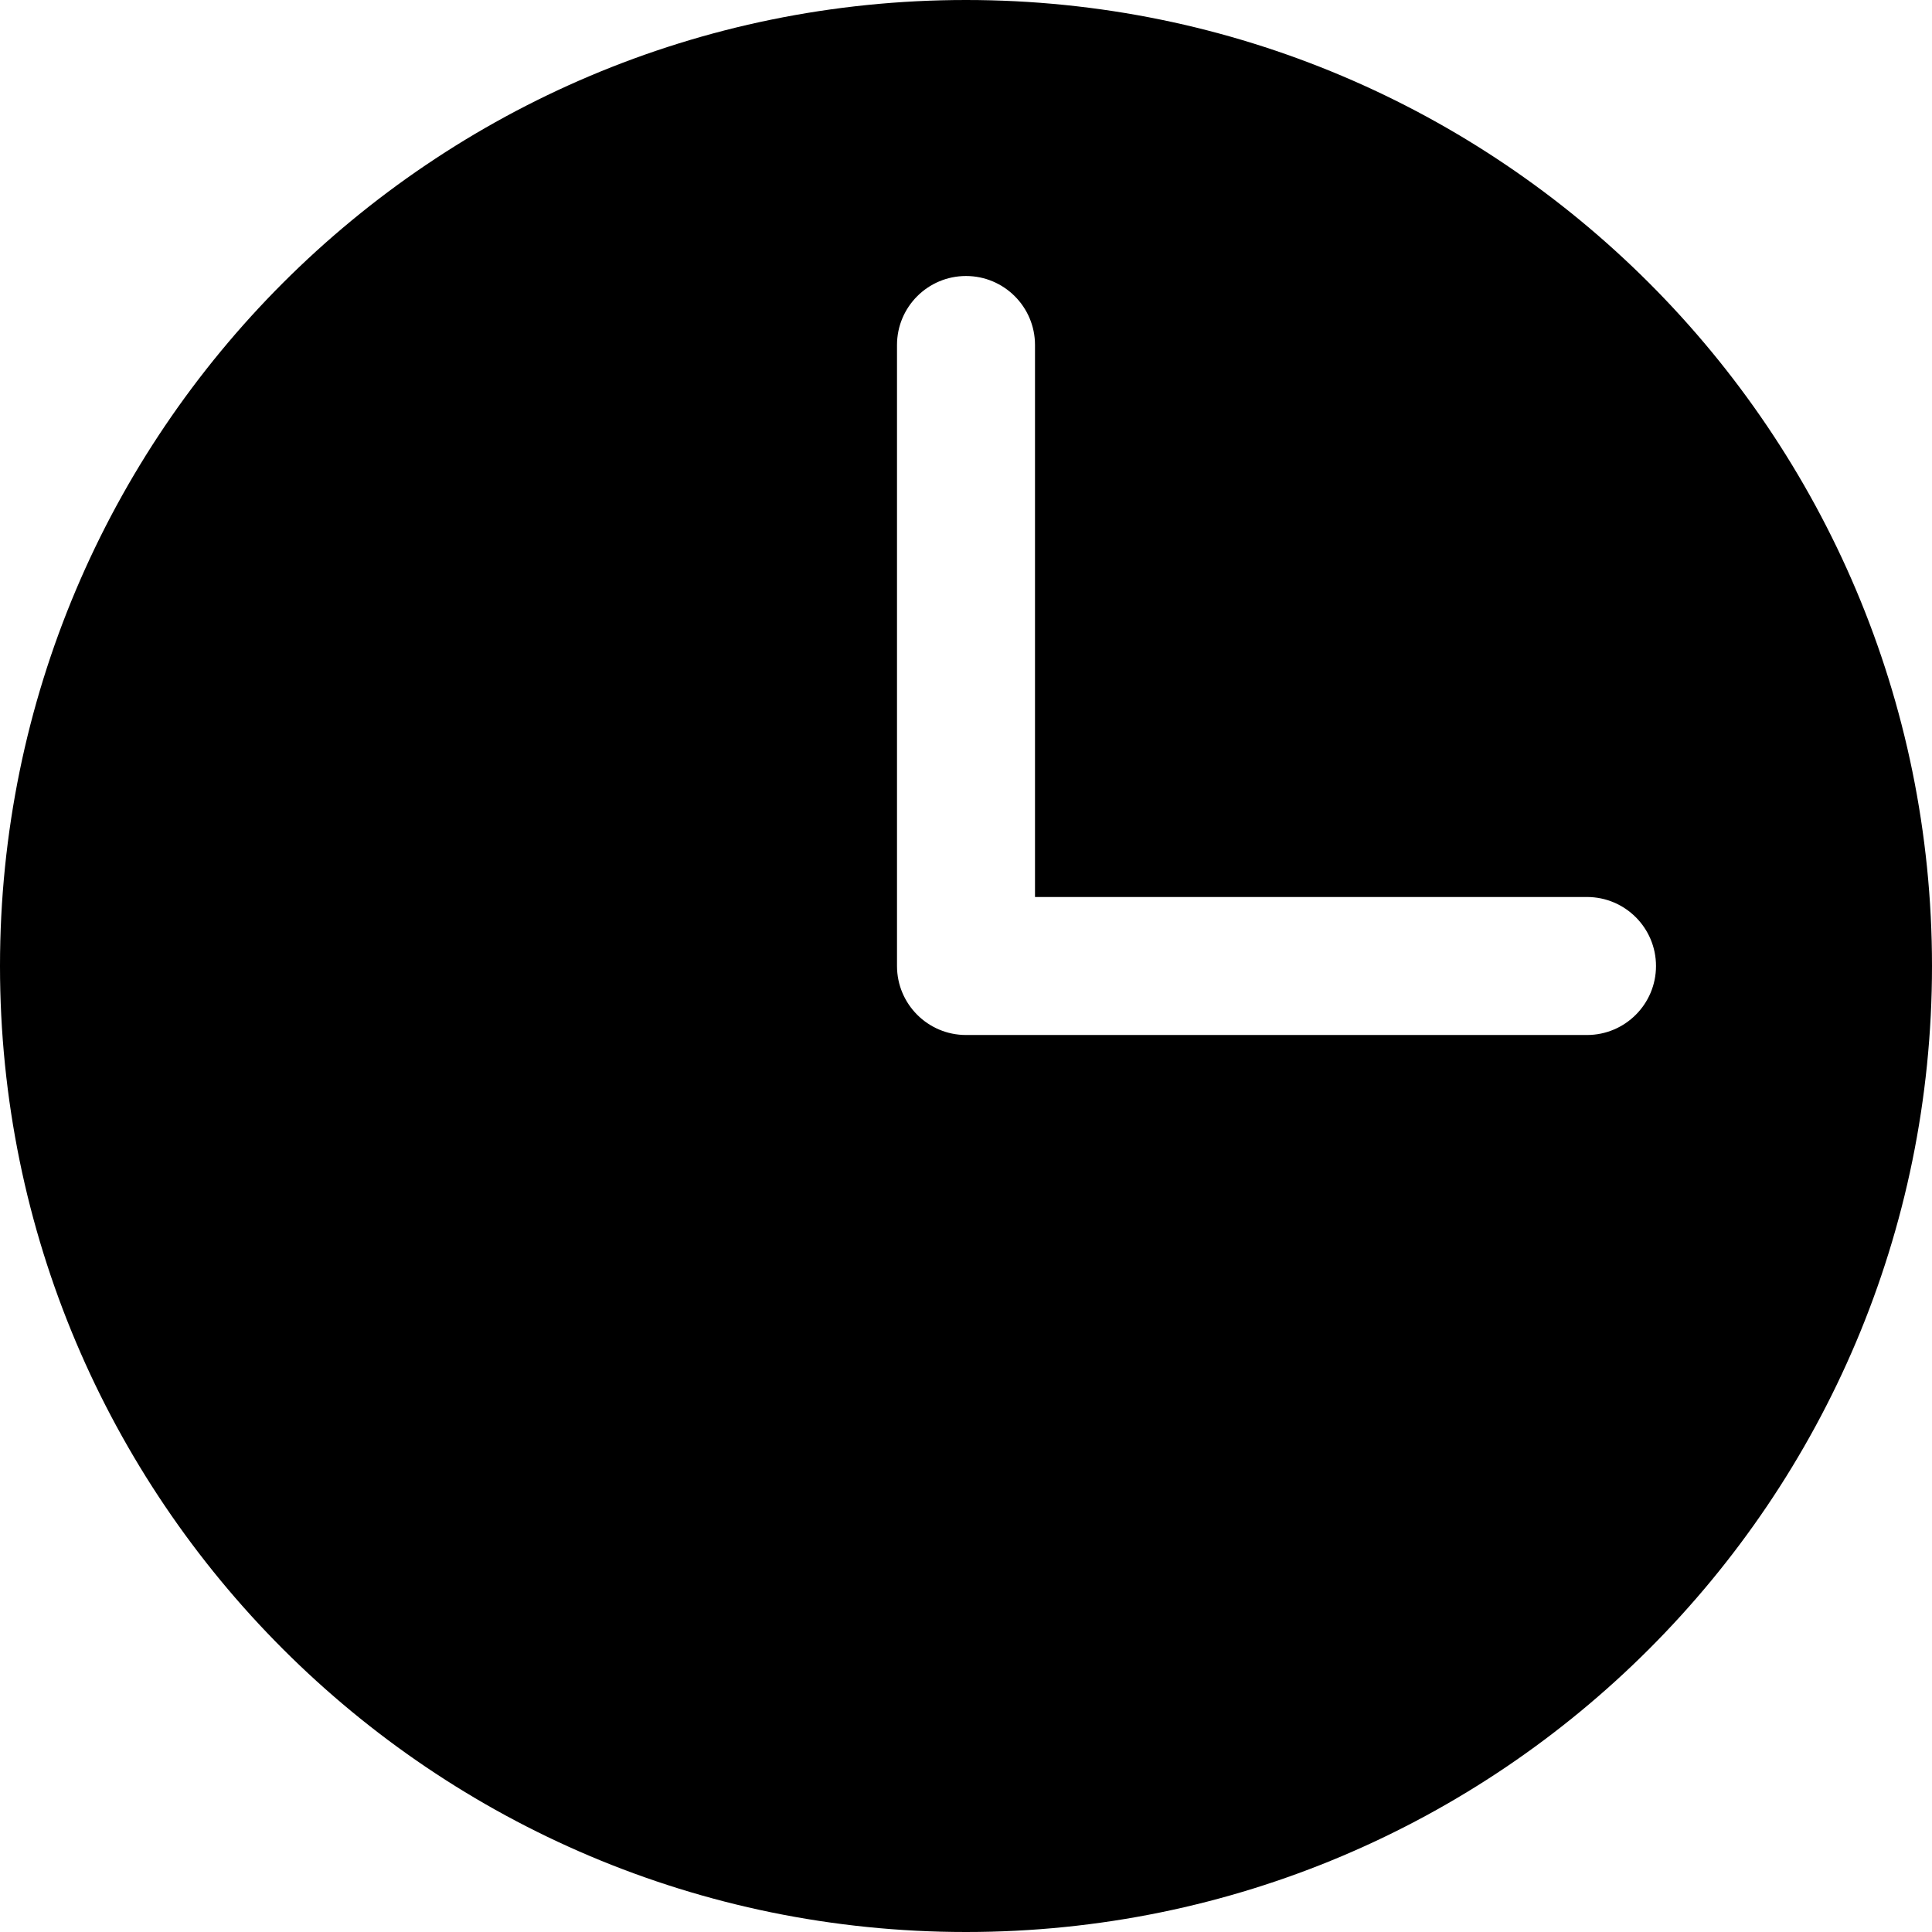
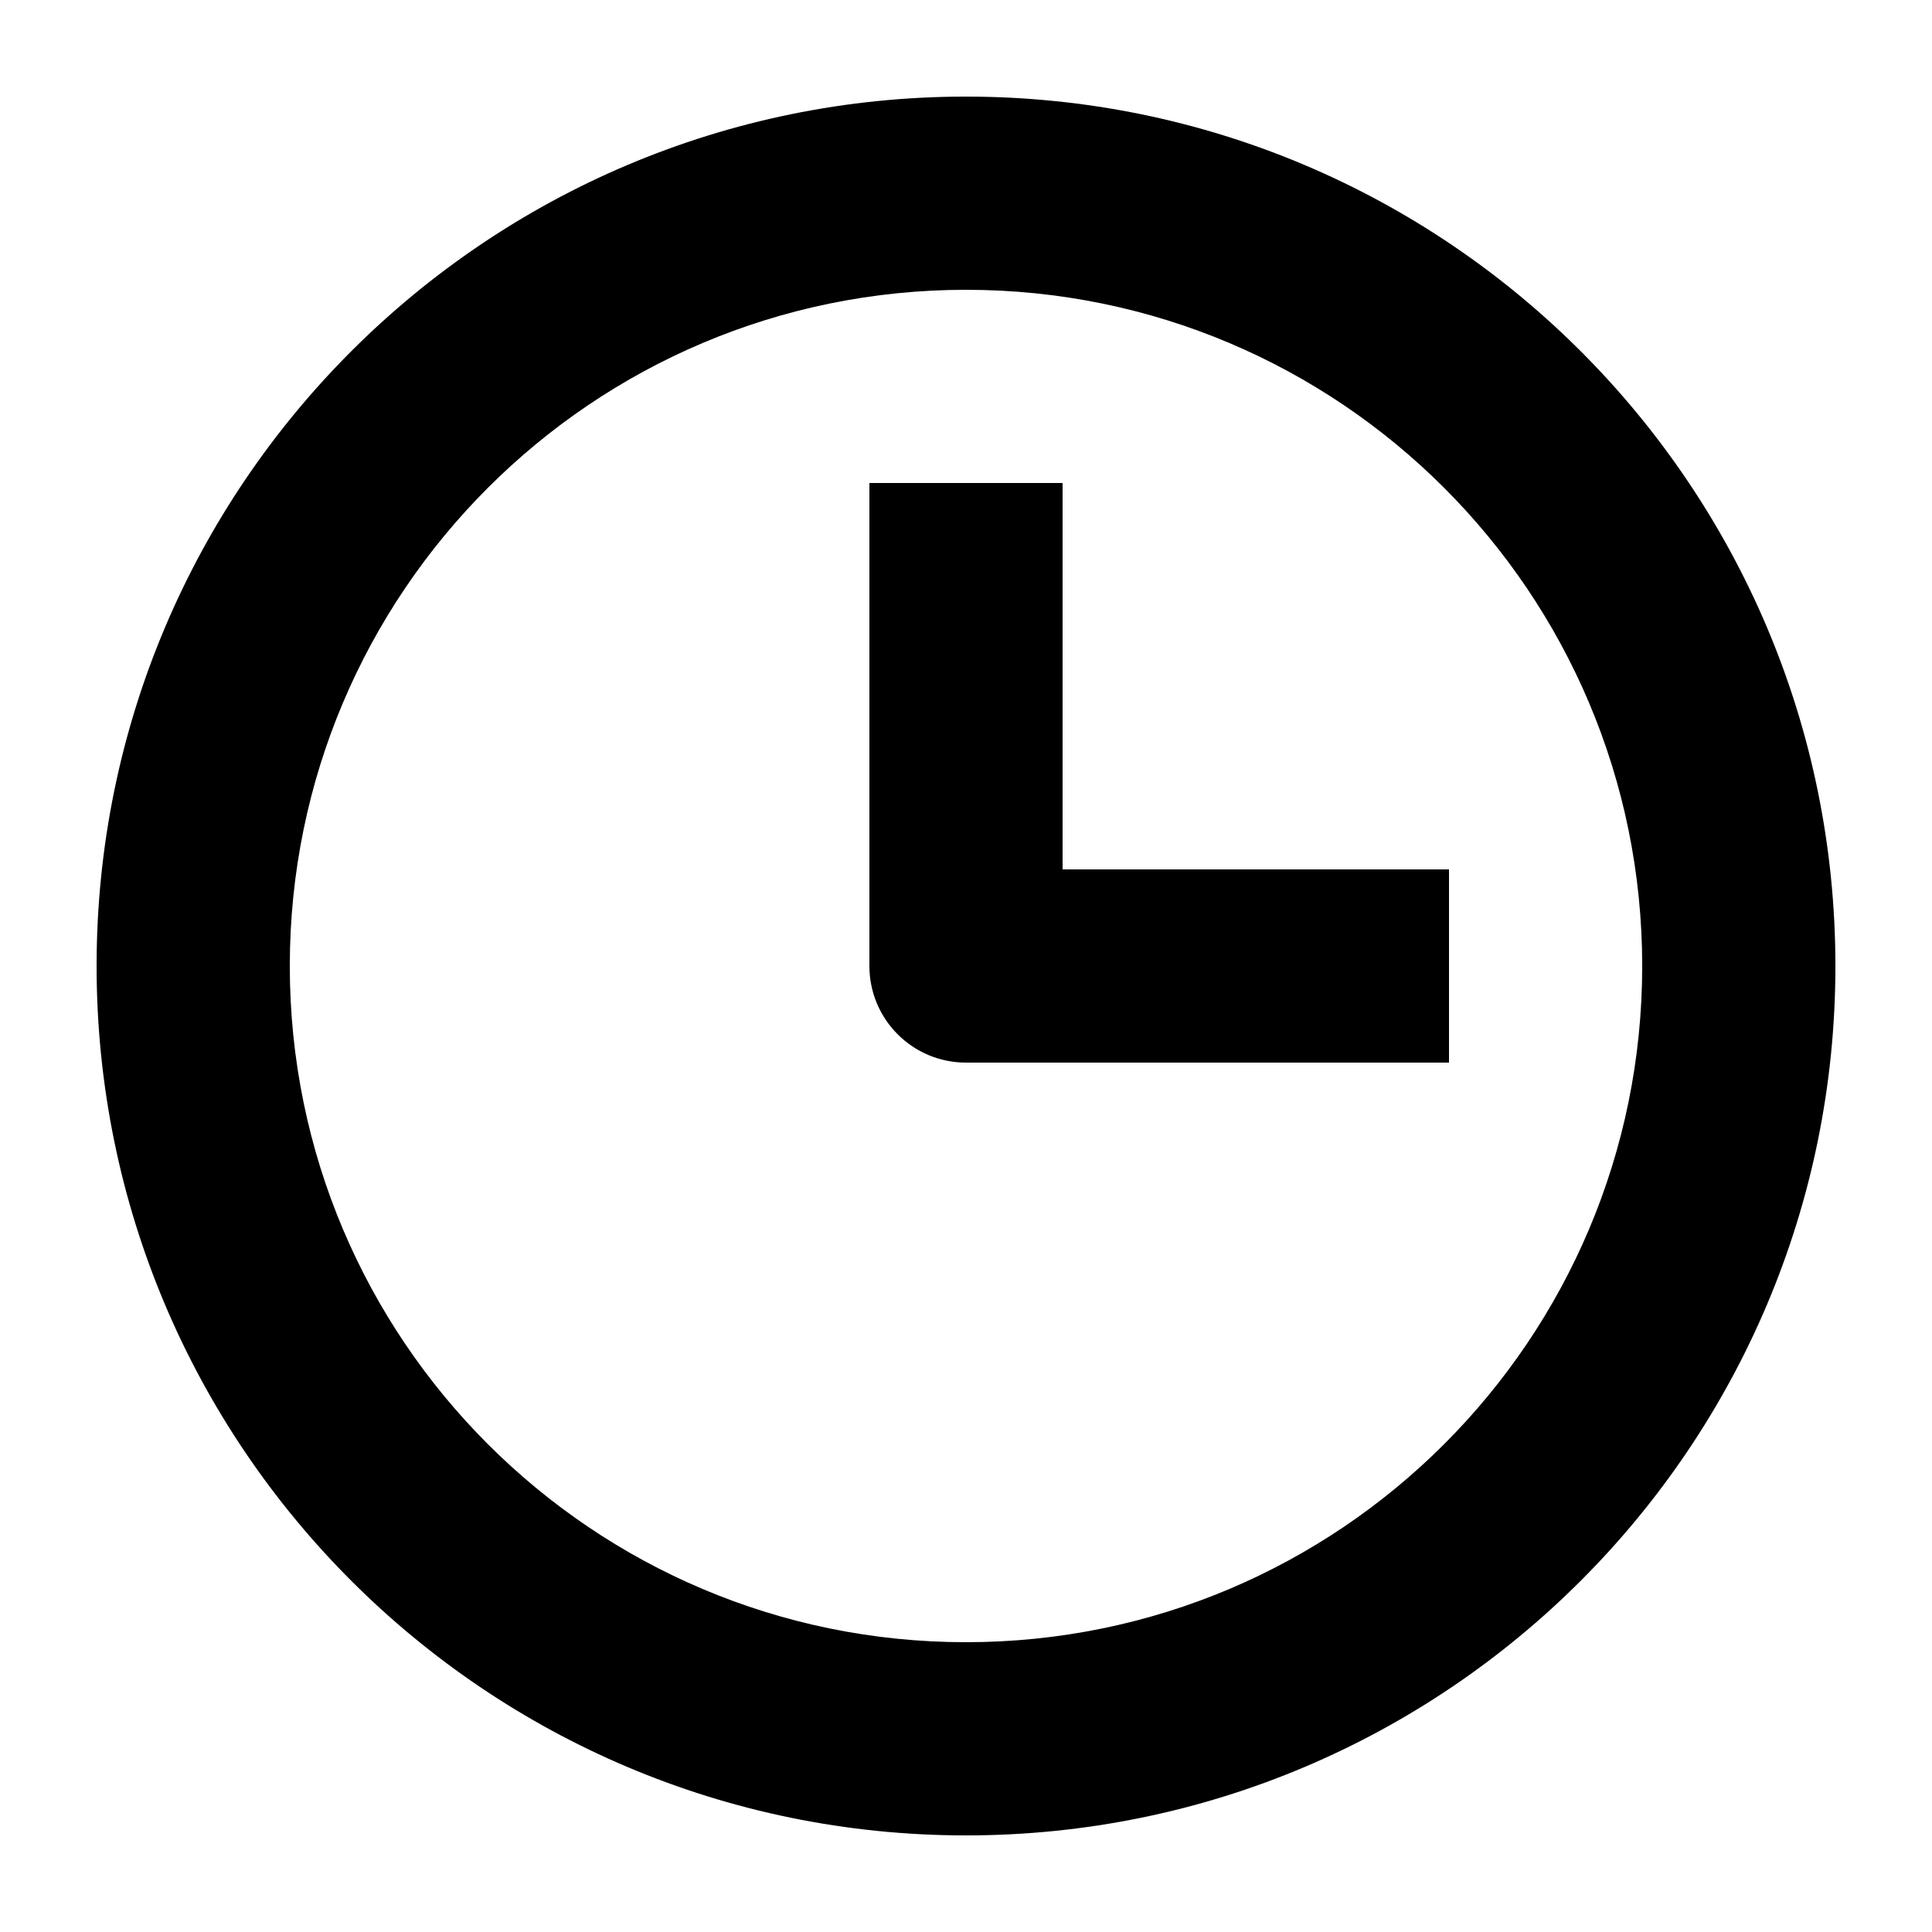
- <svg xmlns="http://www.w3.org/2000/svg" width="14" height="14" viewBox="0 0 14 14" fill="black">
-   <path fill-rule="evenodd" clip-rule="evenodd" d="M14 7C14 10.866 10.866 14 7 14C3.134 14 0 10.866 0 7C0 3.134 3.134 0 7 0C10.866 0 14 3.134 14 7ZM7.5 2.5C7.5 2.224 7.276 2 7 2C6.724 2 6.5 2.224 6.5 2.5V7C6.5 7.276 6.724 7.5 7 7.5H11.5C11.776 7.5 12 7.276 12 7C12 6.724 11.776 6.5 11.5 6.5H7.5V2.5Z" />
+ <svg xmlns="http://www.w3.org/2000/svg" width="40" height="40" viewBox="0 0 40 40" fill="none">
+   <path d="M18 10V20C18 21.105 18.895 22 20 22H30V18H22V10H18Z" fill="black" />
+   <path fill-rule="evenodd" clip-rule="evenodd" d="M20 2C10.059 2 2 10.059 2 20C2 29.941 10.059 38 20 38C29.941 38 38 29.941 38 20C38 10.059 29.941 2 20 2ZM6 20C6 12.268 12.268 6 20 6C27.732 6 34 12.268 34 20C34 27.732 27.732 34 20 34C12.268 34 6 27.732 6 20Z" fill="black" />
</svg>
